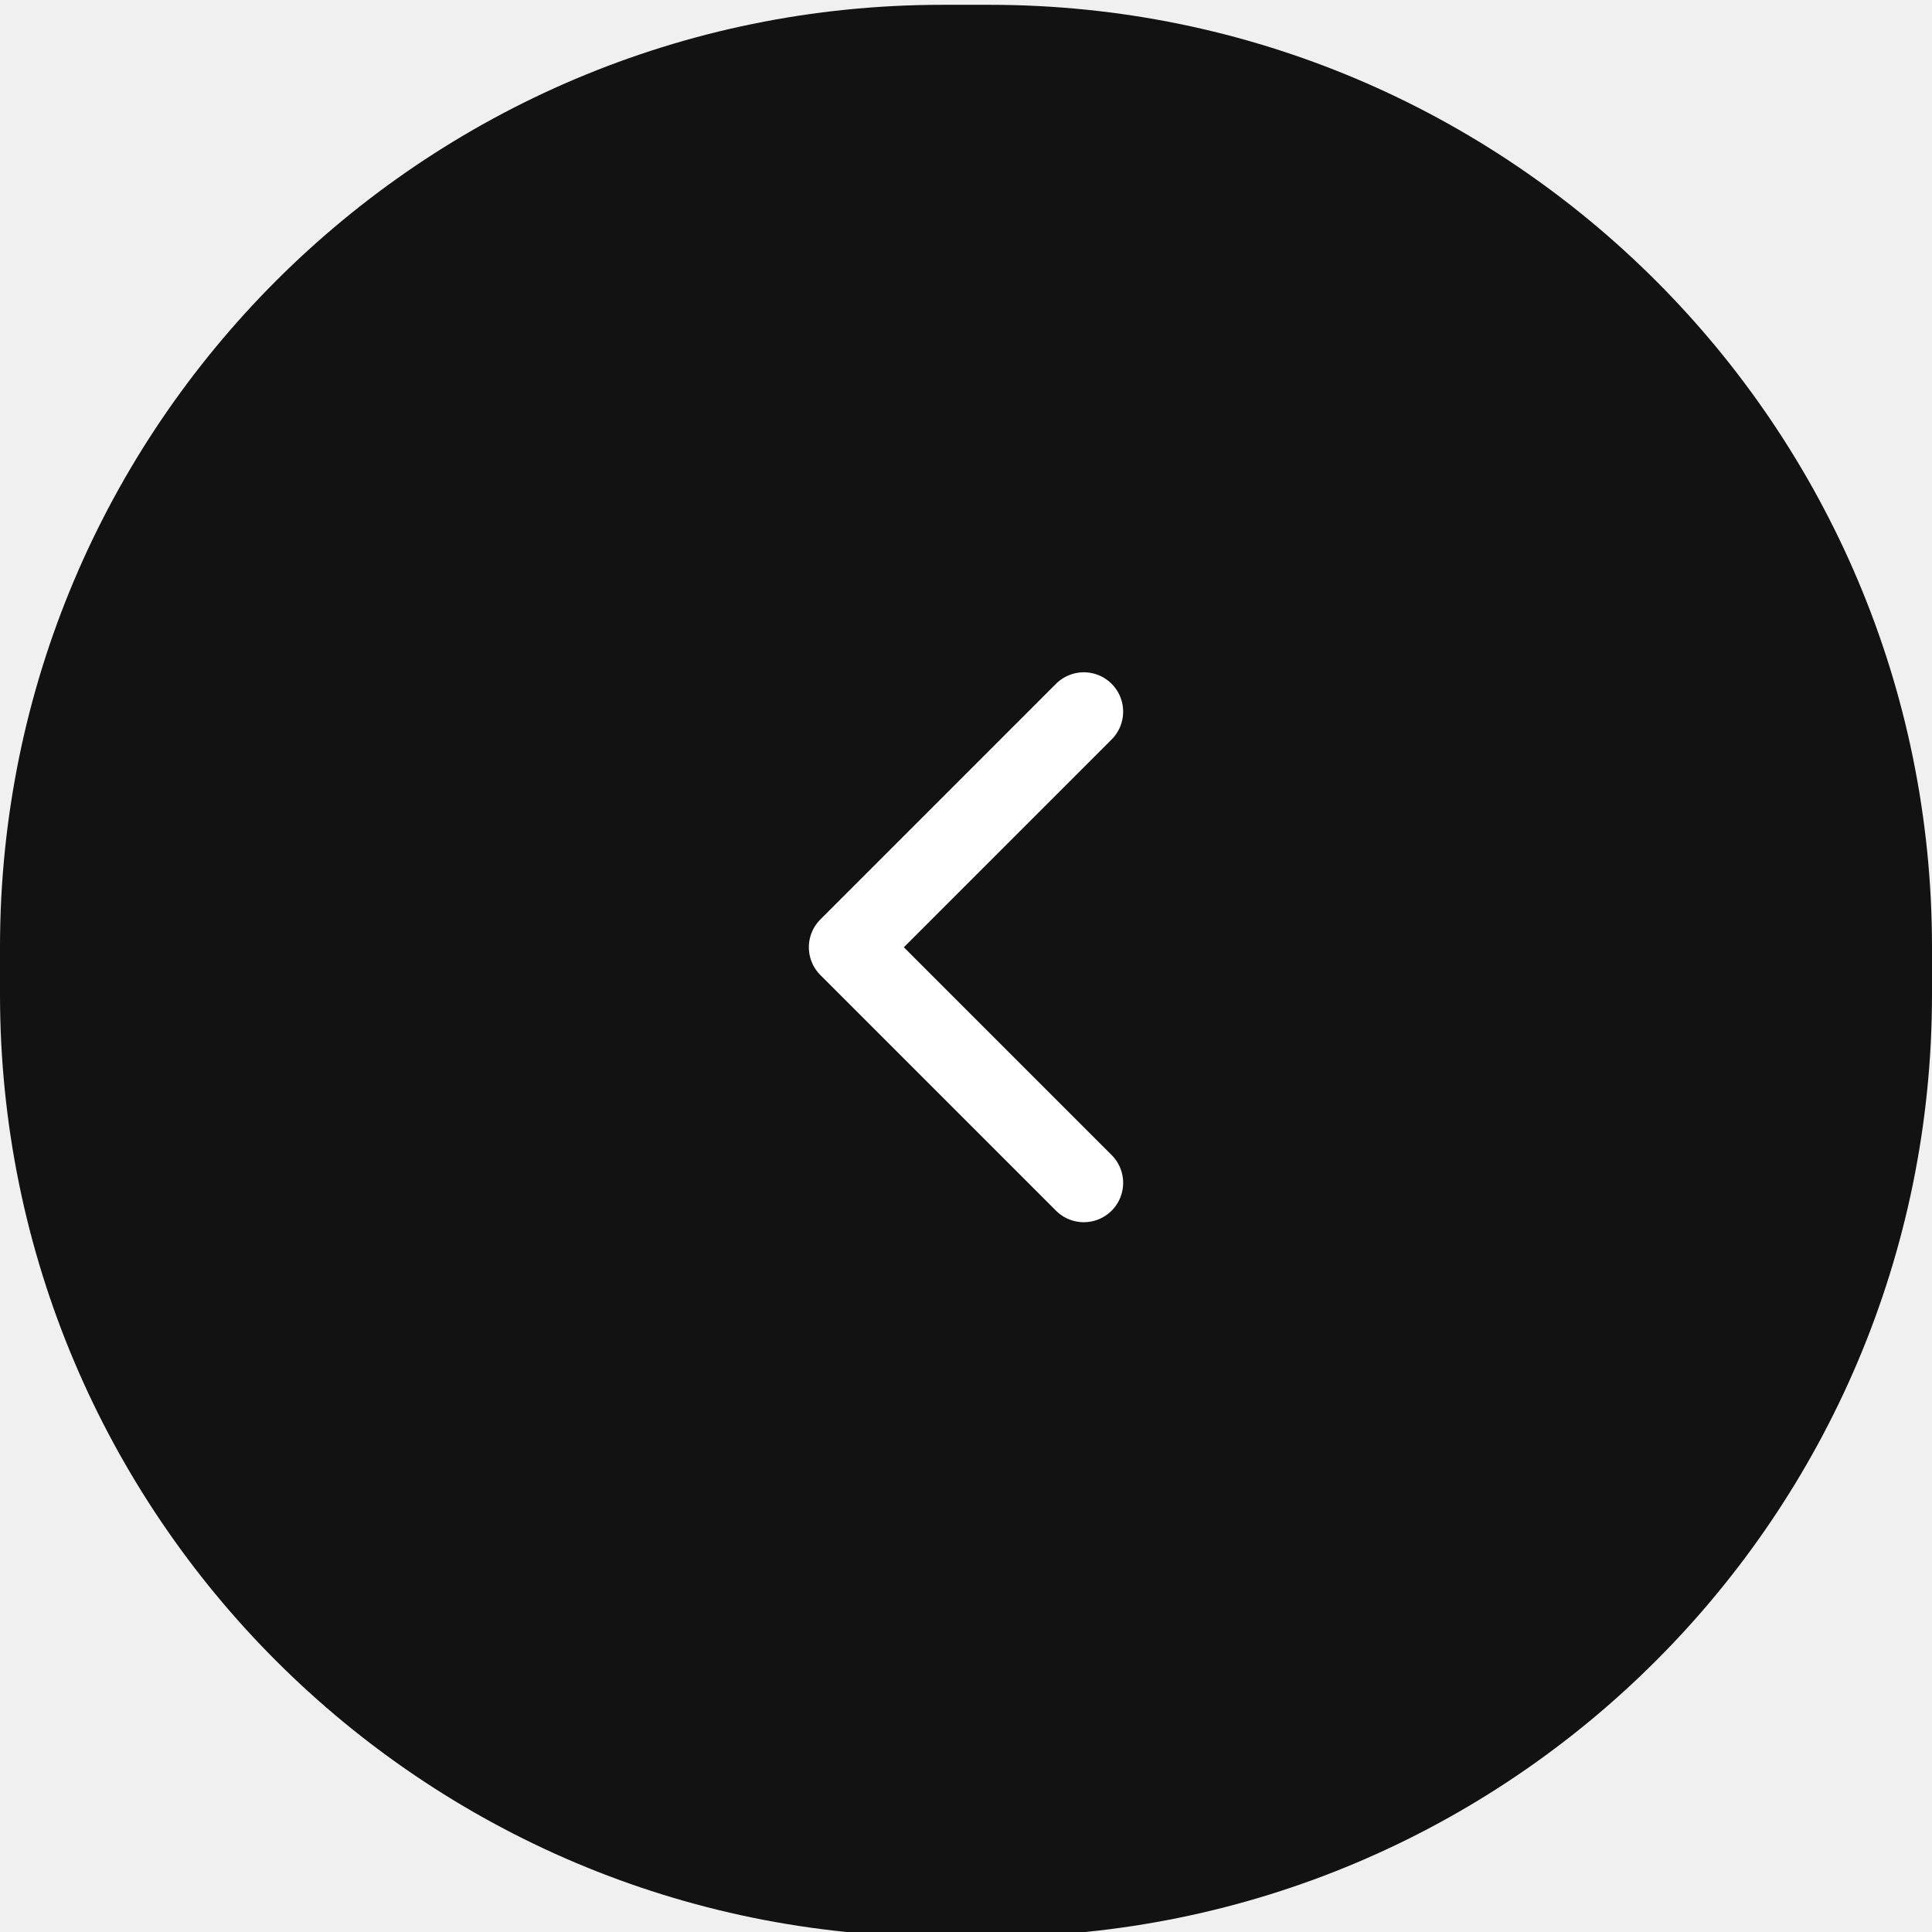
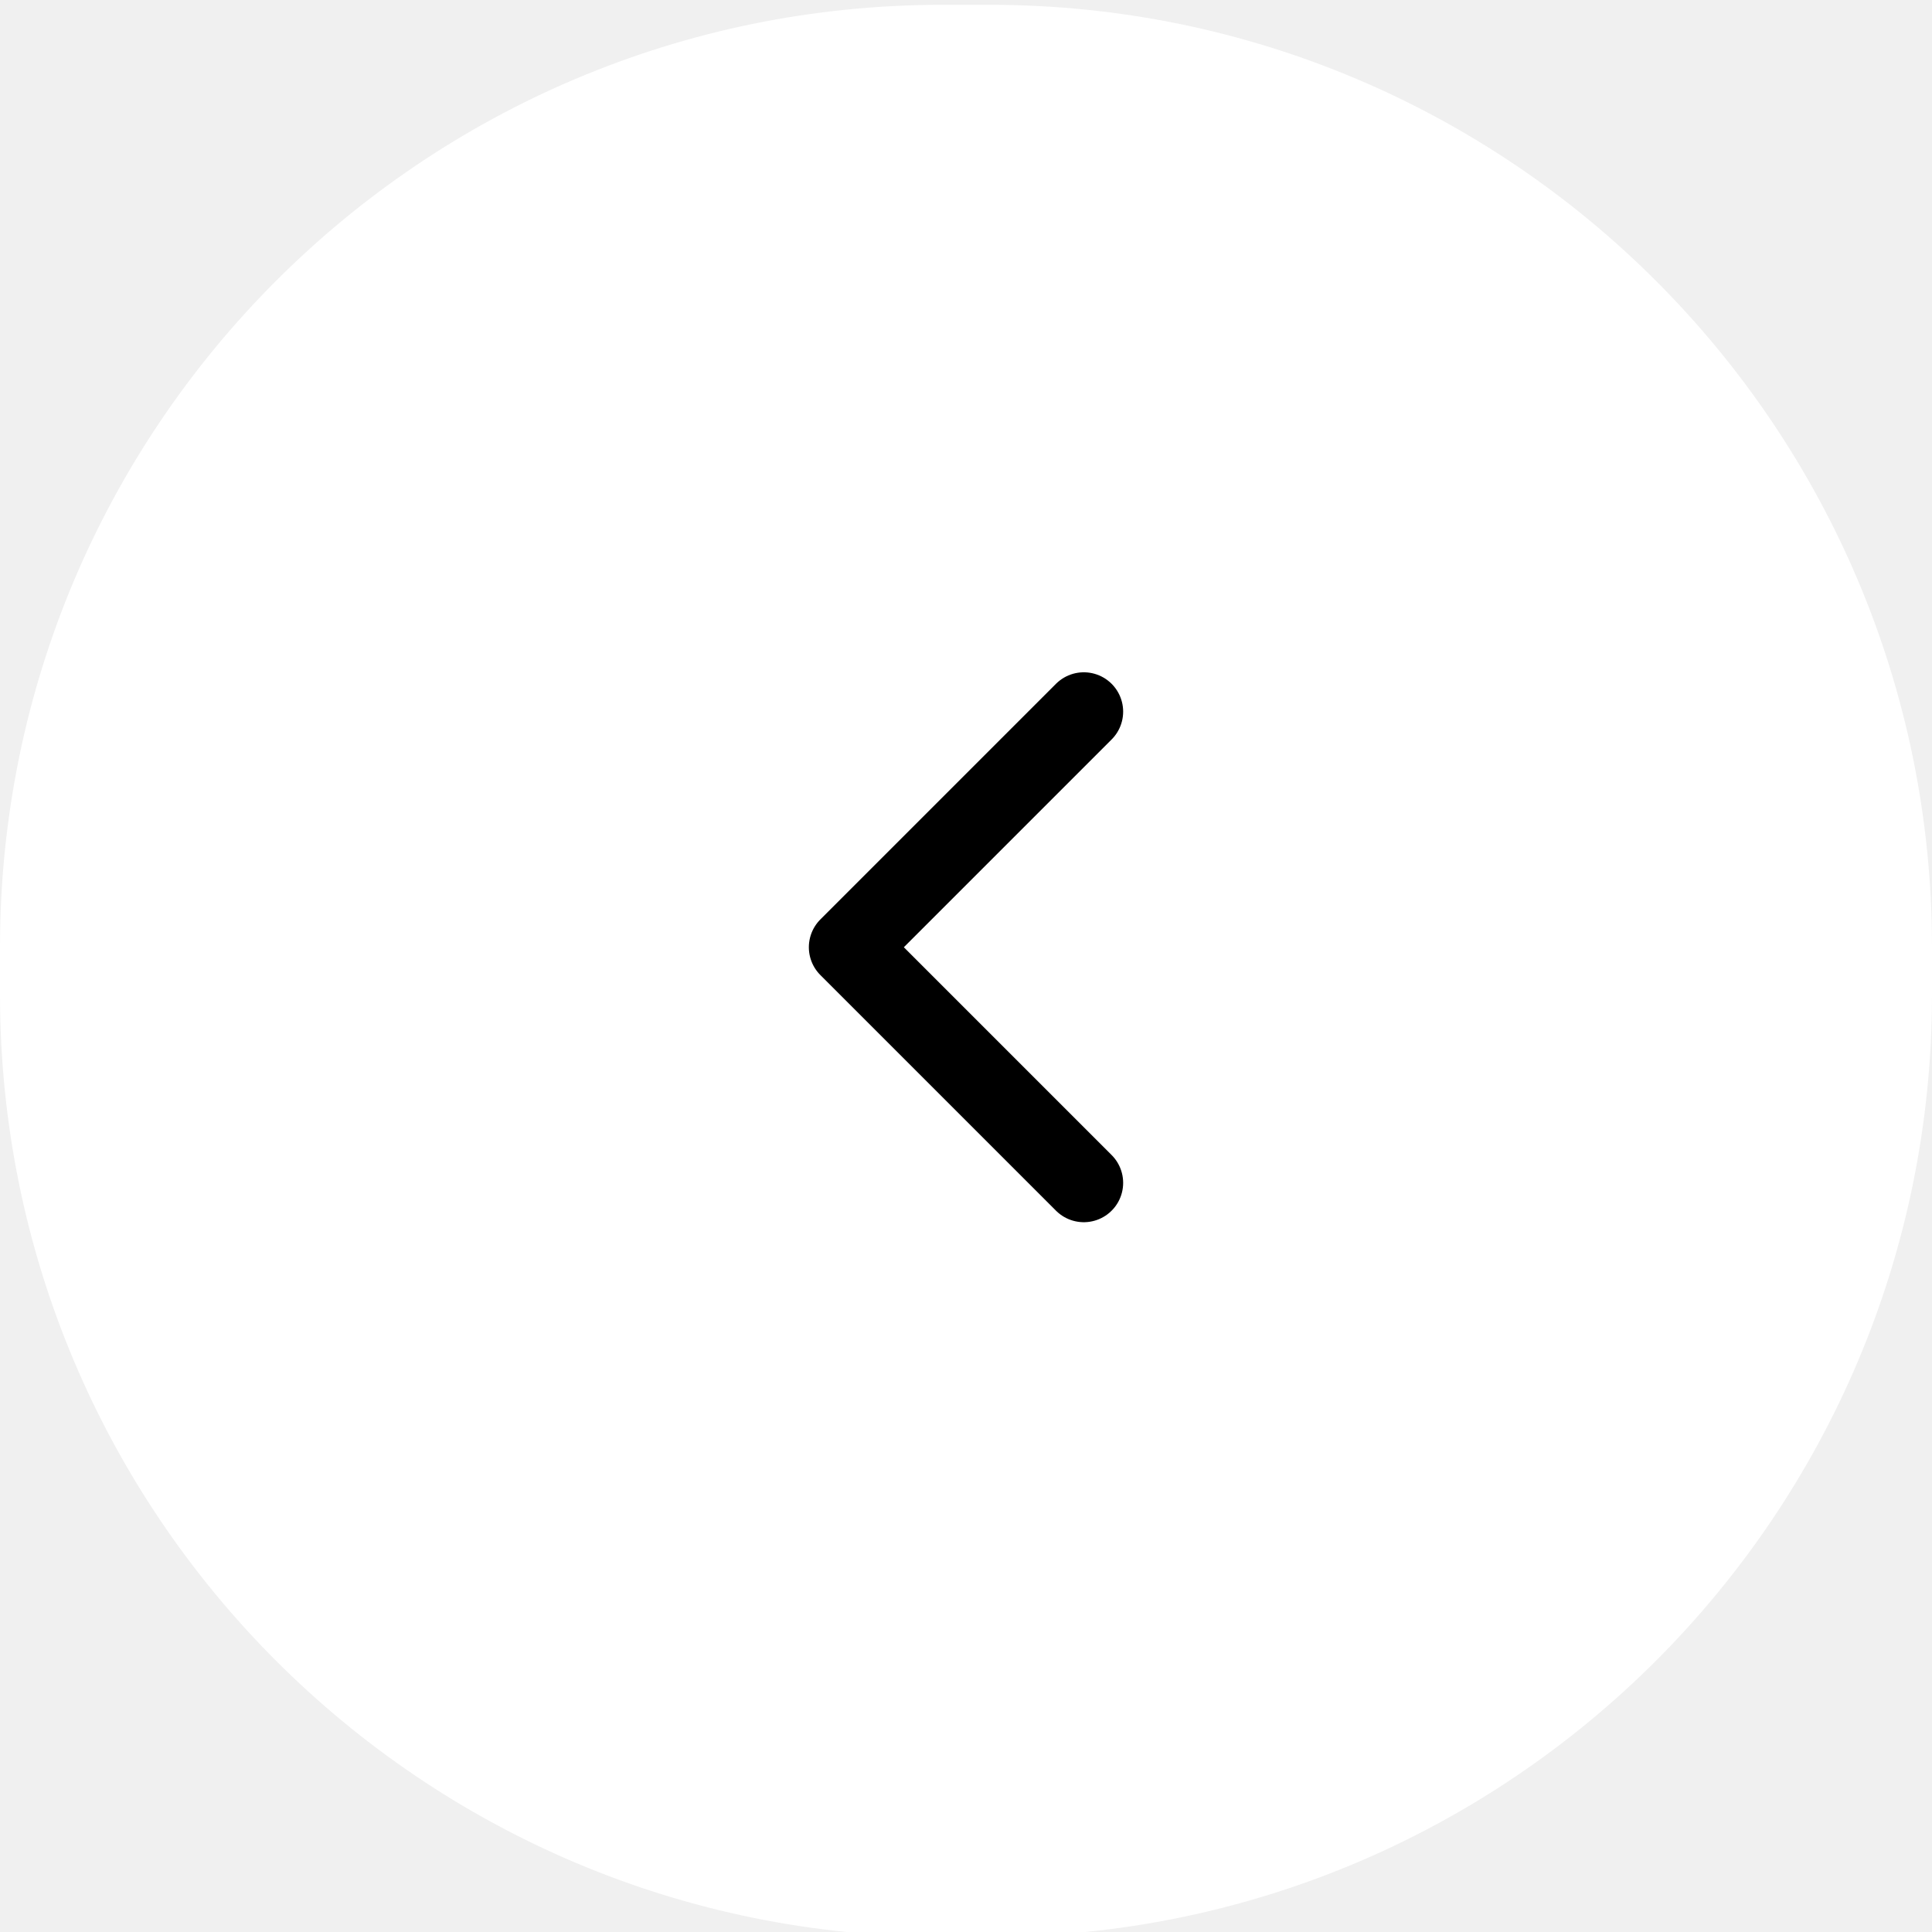
<svg xmlns="http://www.w3.org/2000/svg" width="41" height="41" viewBox="0 0 41 41" fill="none">
-   <rect width="41" height="41" rx="20" transform="matrix(-1 0 0 1 41 0.102051)" fill="#121212" />
-   <path d="M23 15.102L18 20.102L23 25.102" stroke="#FFFFFF" stroke-width="1.67" stroke-linecap="round" stroke-linejoin="round" />
+   <rect width="41" height="41" rx="20" transform="matrix(-1 0 0 1 41 0.102051)" fill="#FFFFFF" />
+   <path d="M23 15.102L18 20.102L23 25.102" stroke="#000000" stroke-width="1.67" stroke-linecap="round" stroke-linejoin="round" />
</svg>
